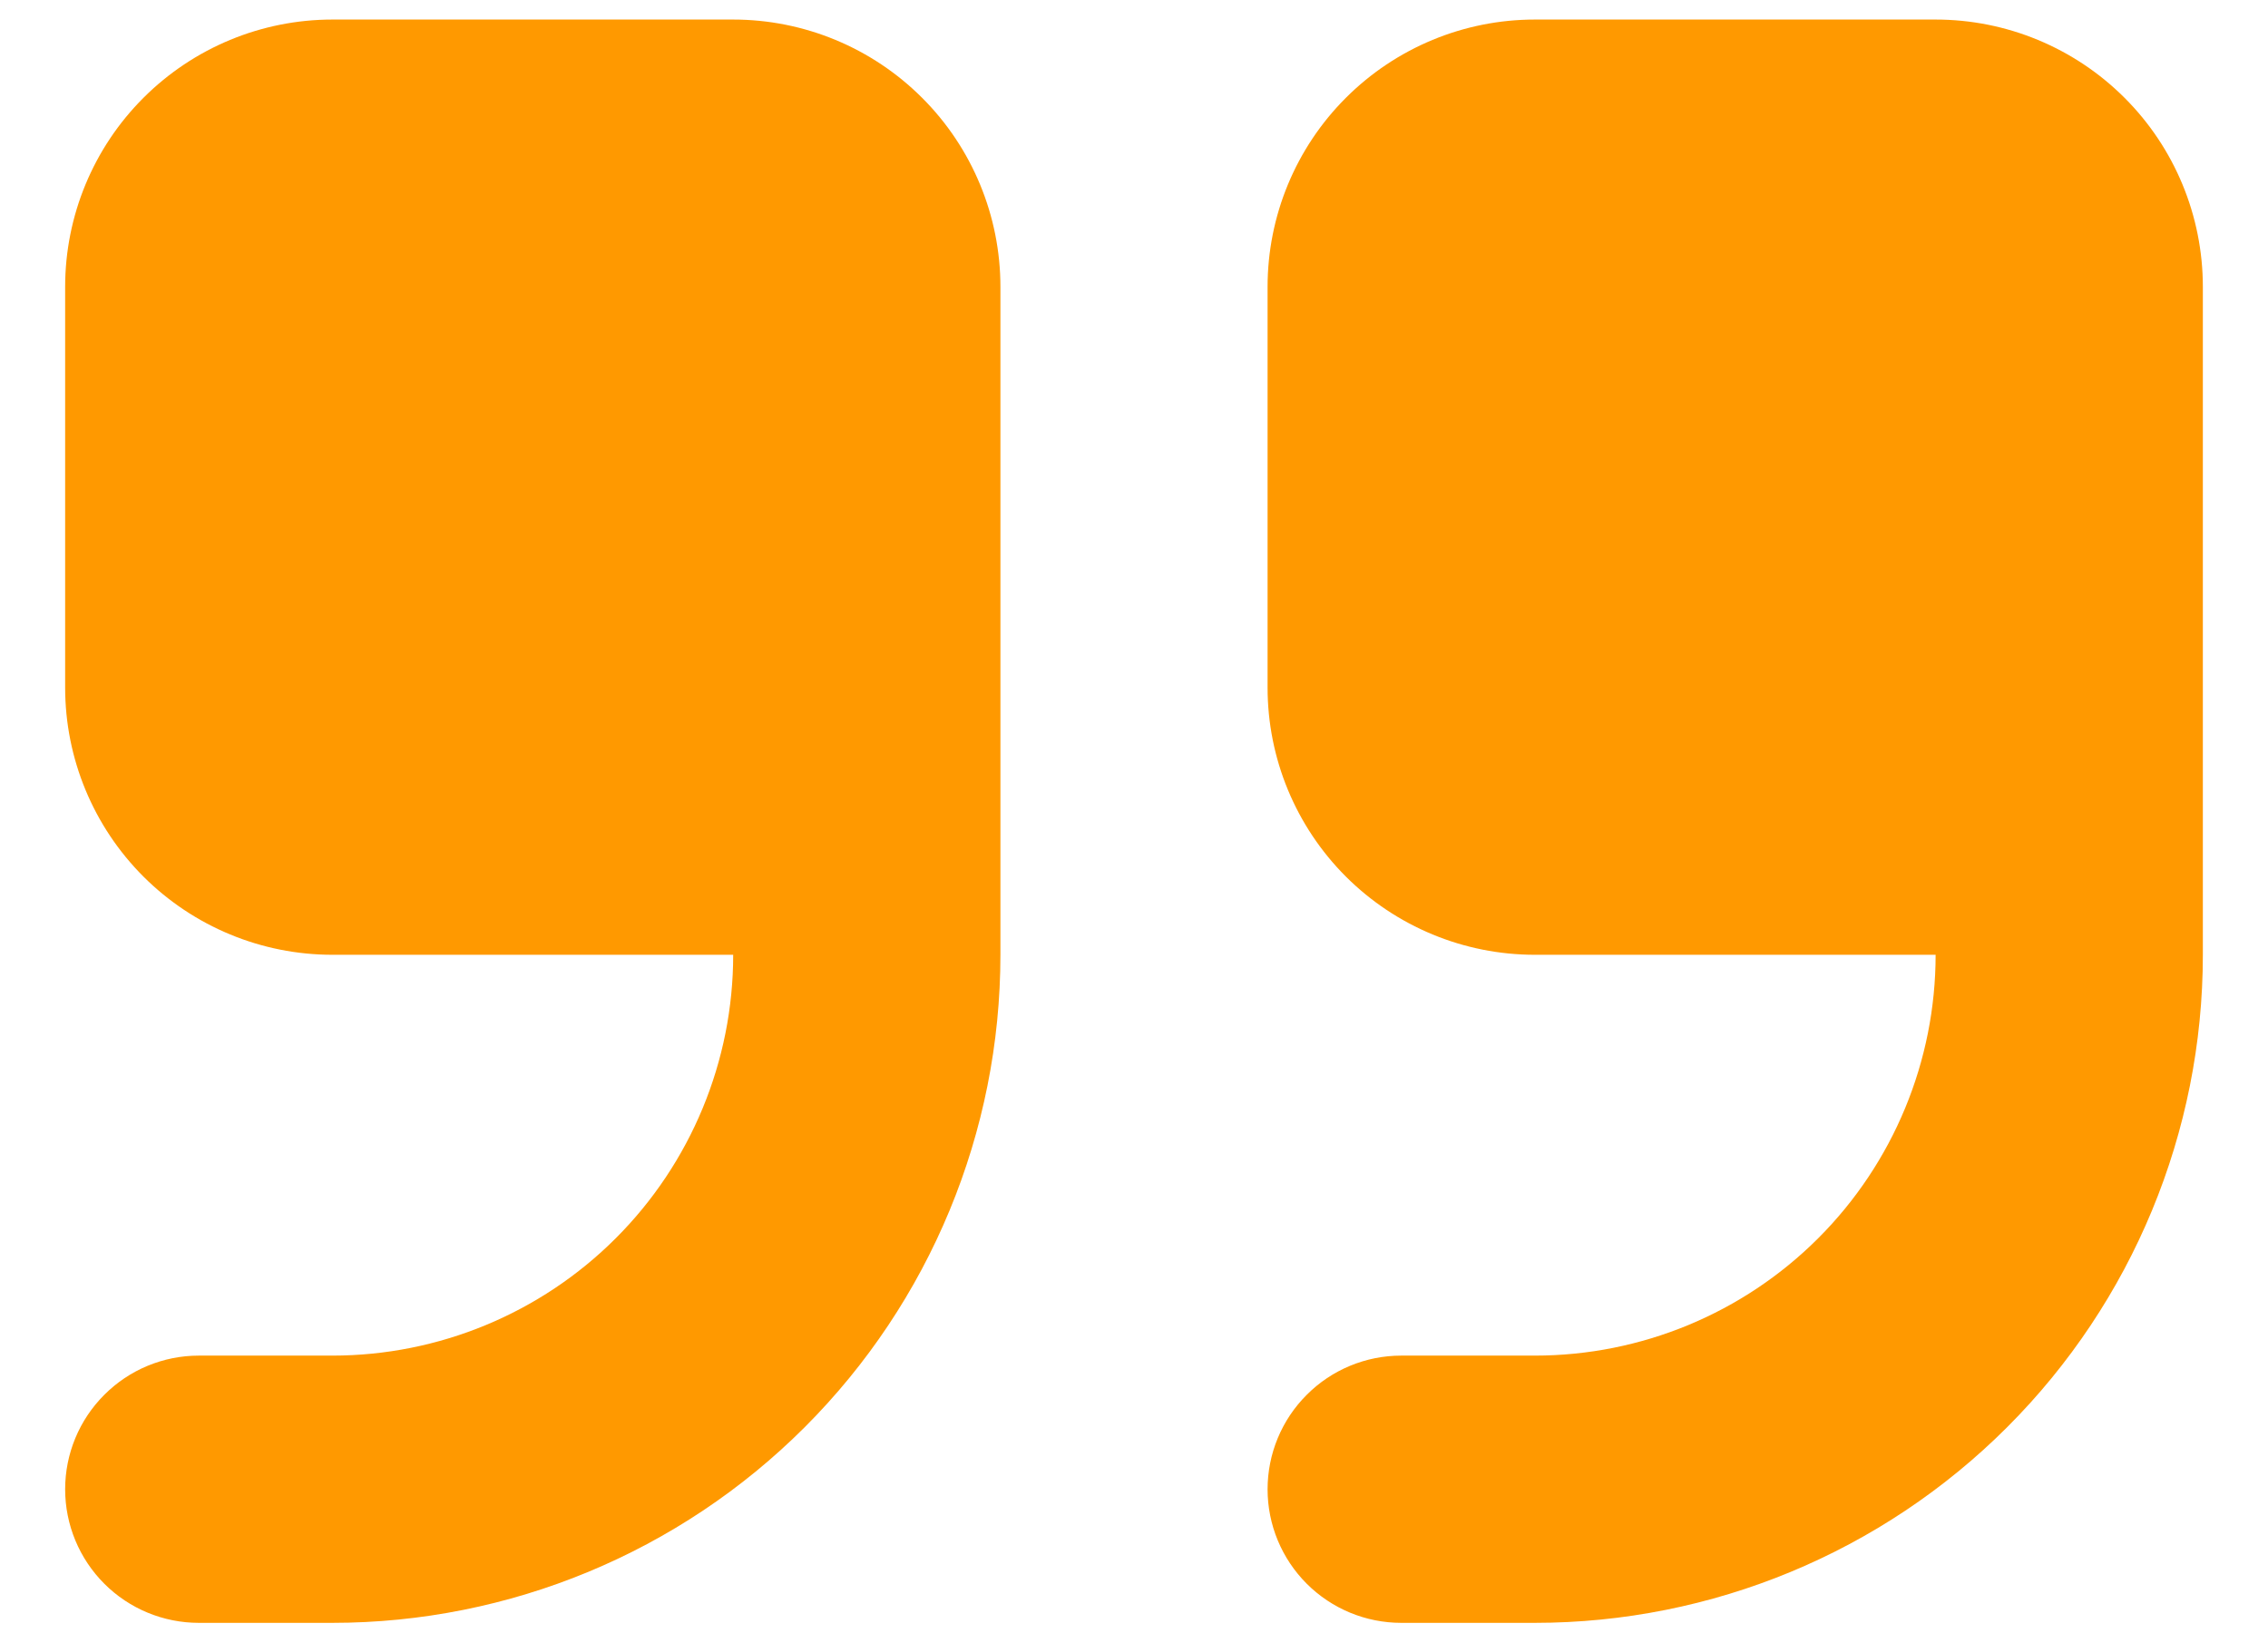
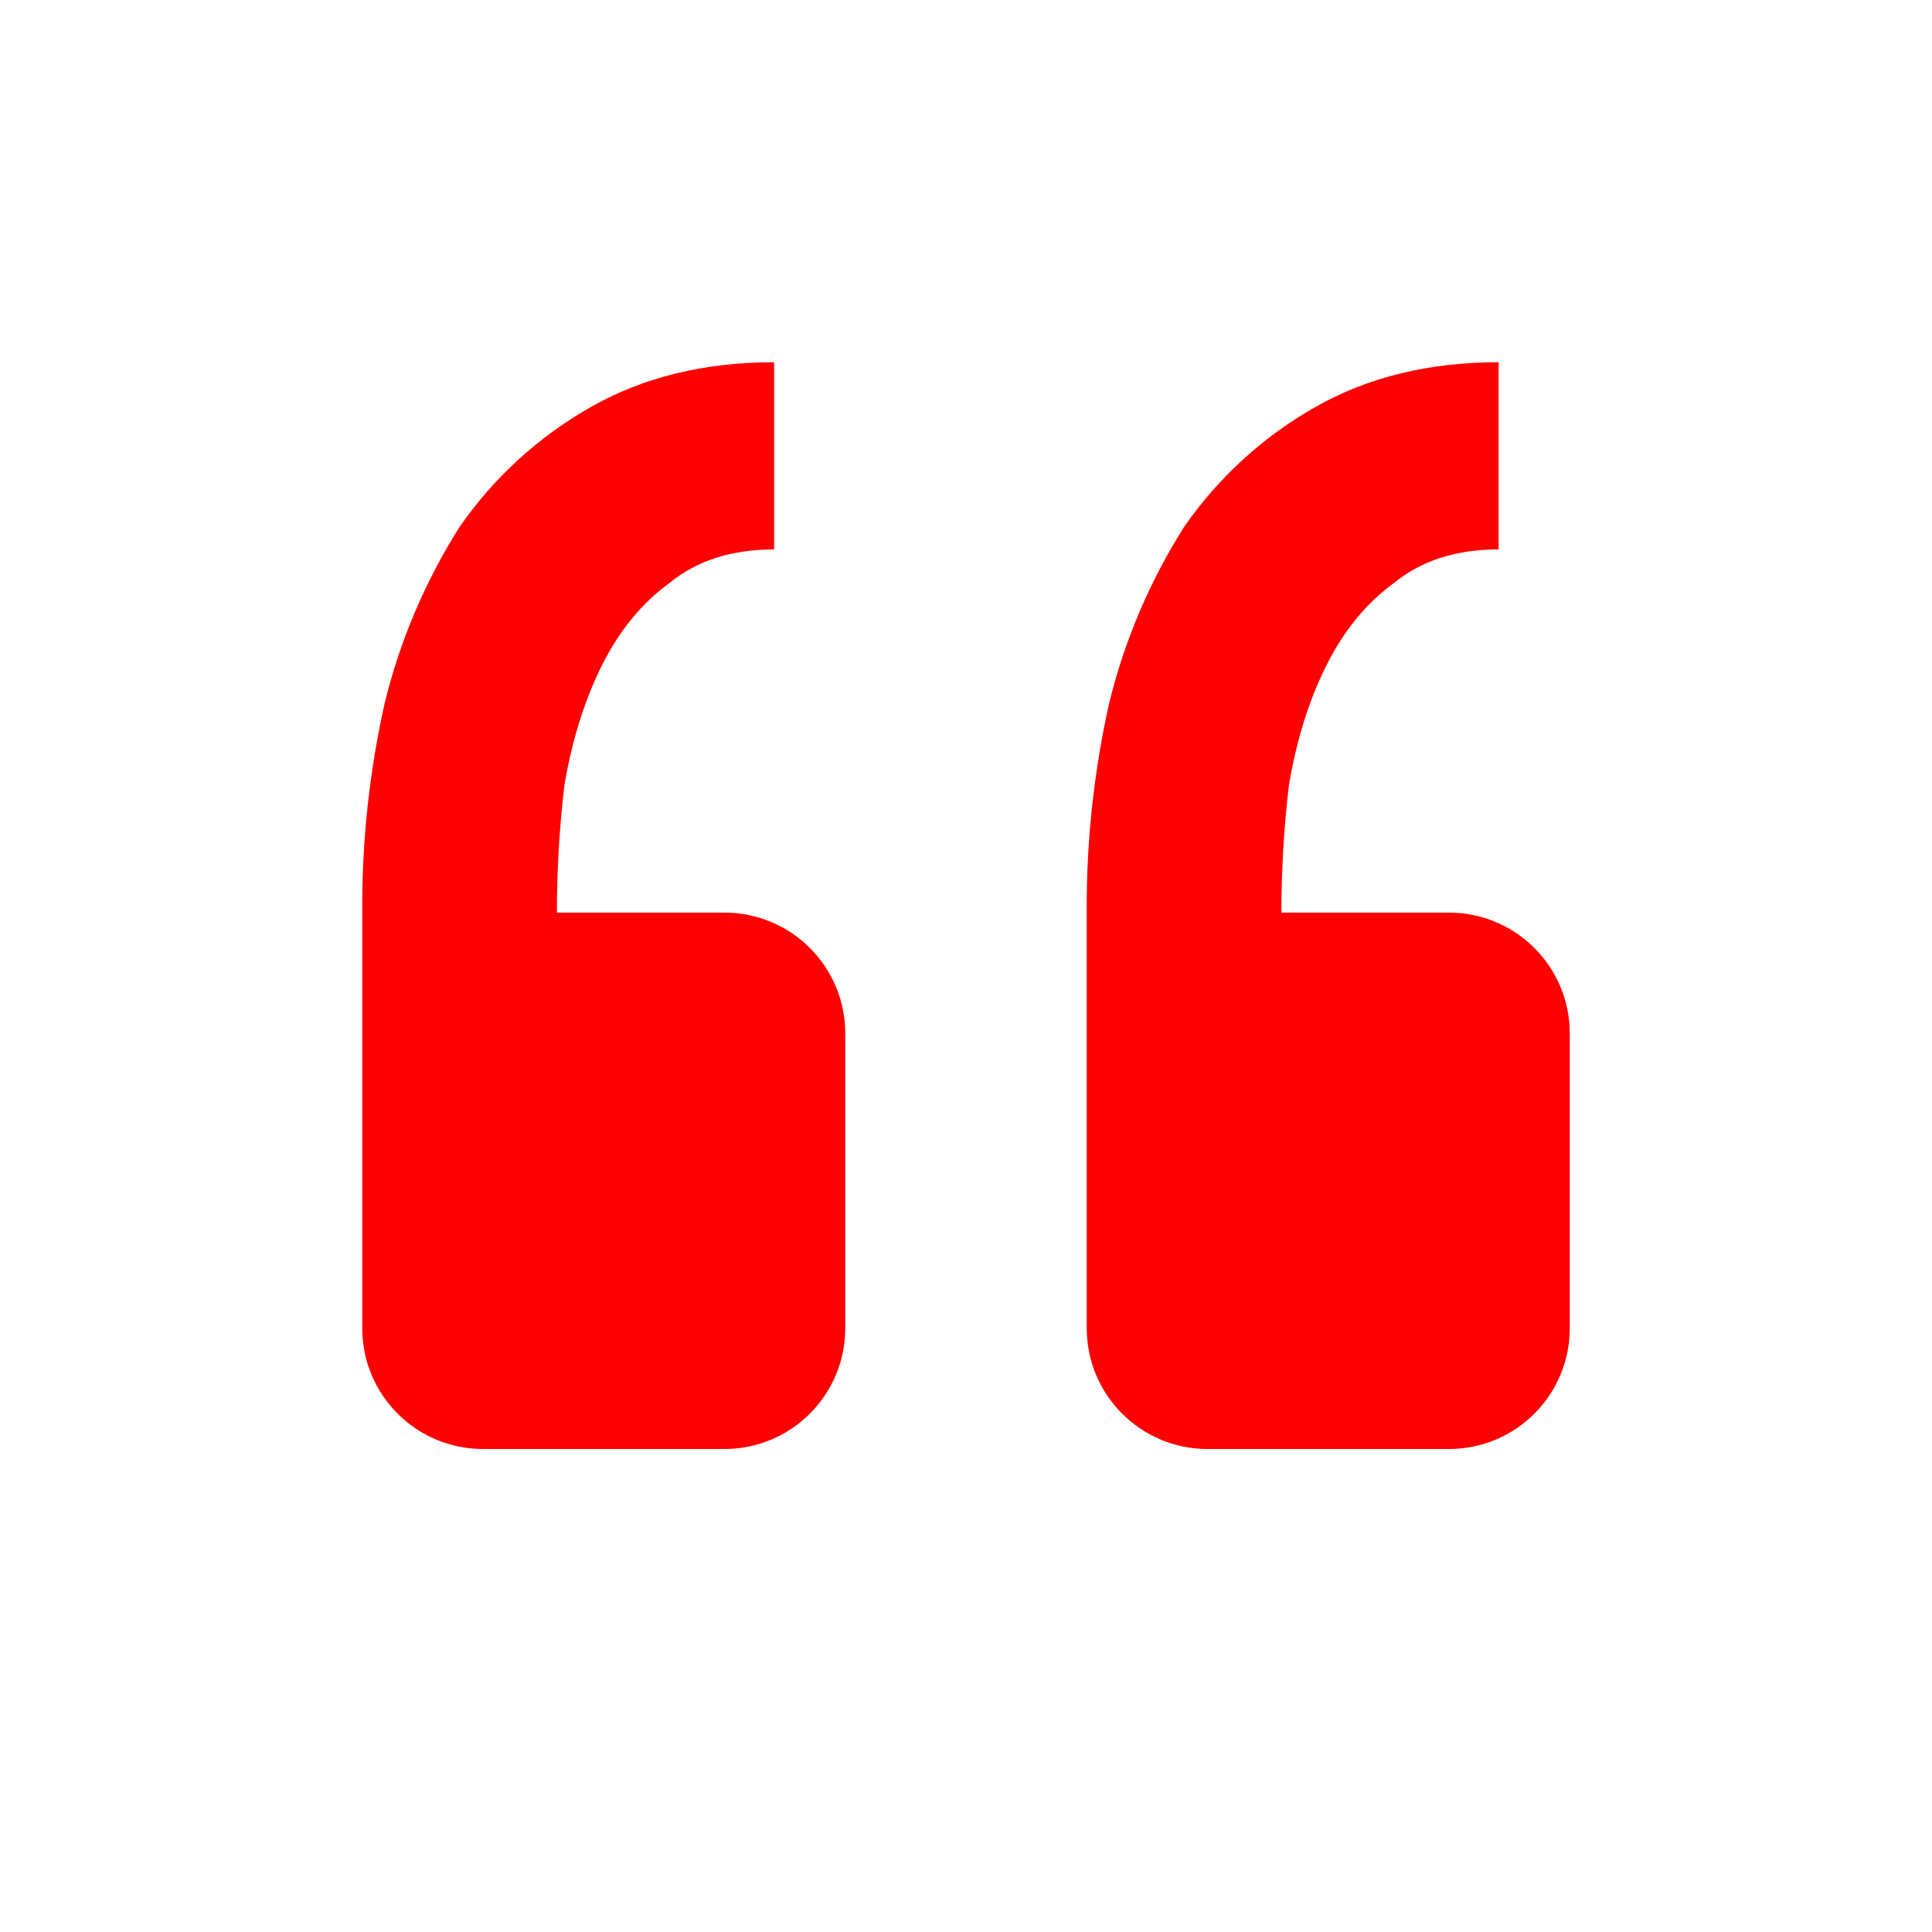
- <svg xmlns="http://www.w3.org/2000/svg" width="29" height="21" viewBox="0 0 29 21" fill="none">
-   <path fill-rule="evenodd" clip-rule="evenodd" d="M4.25 0.25C3.344 0.25 2.475 0.61 1.834 1.251C1.193 1.891 0.833 2.761 0.833 3.667V8.792C0.833 9.698 1.193 10.567 1.834 11.208C2.475 11.848 3.344 12.208 4.25 12.208H9.375C9.375 13.568 8.835 14.871 7.874 15.832C6.913 16.793 5.609 17.333 4.25 17.333H2.542C2.089 17.333 1.654 17.513 1.334 17.834C1.013 18.154 0.833 18.589 0.833 19.042C0.833 19.495 1.013 19.929 1.334 20.25C1.654 20.57 2.089 20.75 2.542 20.75H4.25C6.515 20.75 8.688 19.85 10.29 18.248C11.892 16.646 12.792 14.474 12.792 12.208V3.667C12.792 2.761 12.432 1.891 11.791 1.251C11.15 0.61 10.281 0.25 9.375 0.25H4.25ZM19.625 0.25C18.719 0.25 17.85 0.61 17.209 1.251C16.568 1.891 16.208 2.761 16.208 3.667V8.792C16.208 9.698 16.568 10.567 17.209 11.208C17.85 11.848 18.719 12.208 19.625 12.208H24.75C24.75 13.568 24.21 14.871 23.249 15.832C22.288 16.793 20.984 17.333 19.625 17.333H17.917C17.464 17.333 17.029 17.513 16.709 17.834C16.388 18.154 16.208 18.589 16.208 19.042C16.208 19.495 16.388 19.929 16.709 20.25C17.029 20.57 17.464 20.75 17.917 20.75H19.625C21.89 20.75 24.063 19.85 25.665 18.248C27.267 16.646 28.167 14.474 28.167 12.208V3.667C28.167 2.761 27.807 1.891 27.166 1.251C26.525 0.61 25.656 0.25 24.75 0.25H19.625Z" fill="#FF9900" />
+ <svg xmlns="http://www.w3.org/2000/svg" width="16" height="16" fill="#FF0000" class="bi bi-quote" viewBox="0 0 16 16">
+   <path d="M12 12a1 1 0 0 0 1-1V8.558a1 1 0 0 0-1-1h-1.388q0-.527.062-1.054.093-.558.31-.992t.559-.683q.34-.279.868-.279V3q-.868 0-1.52.372a3.3 3.3 0 0 0-1.085.992 4.9 4.9 0 0 0-.62 1.458A7.7 7.7 0 0 0 9 7.558V11a1 1 0 0 0 1 1zm-6 0a1 1 0 0 0 1-1V8.558a1 1 0 0 0-1-1H4.612q0-.527.062-1.054.094-.558.31-.992.217-.434.559-.683.34-.279.868-.279V3q-.868 0-1.52.372a3.3 3.3 0 0 0-1.085.992 4.9 4.9 0 0 0-.62 1.458A7.7 7.7 0 0 0 3 7.558V11a1 1 0 0 0 1 1z" />
</svg>
